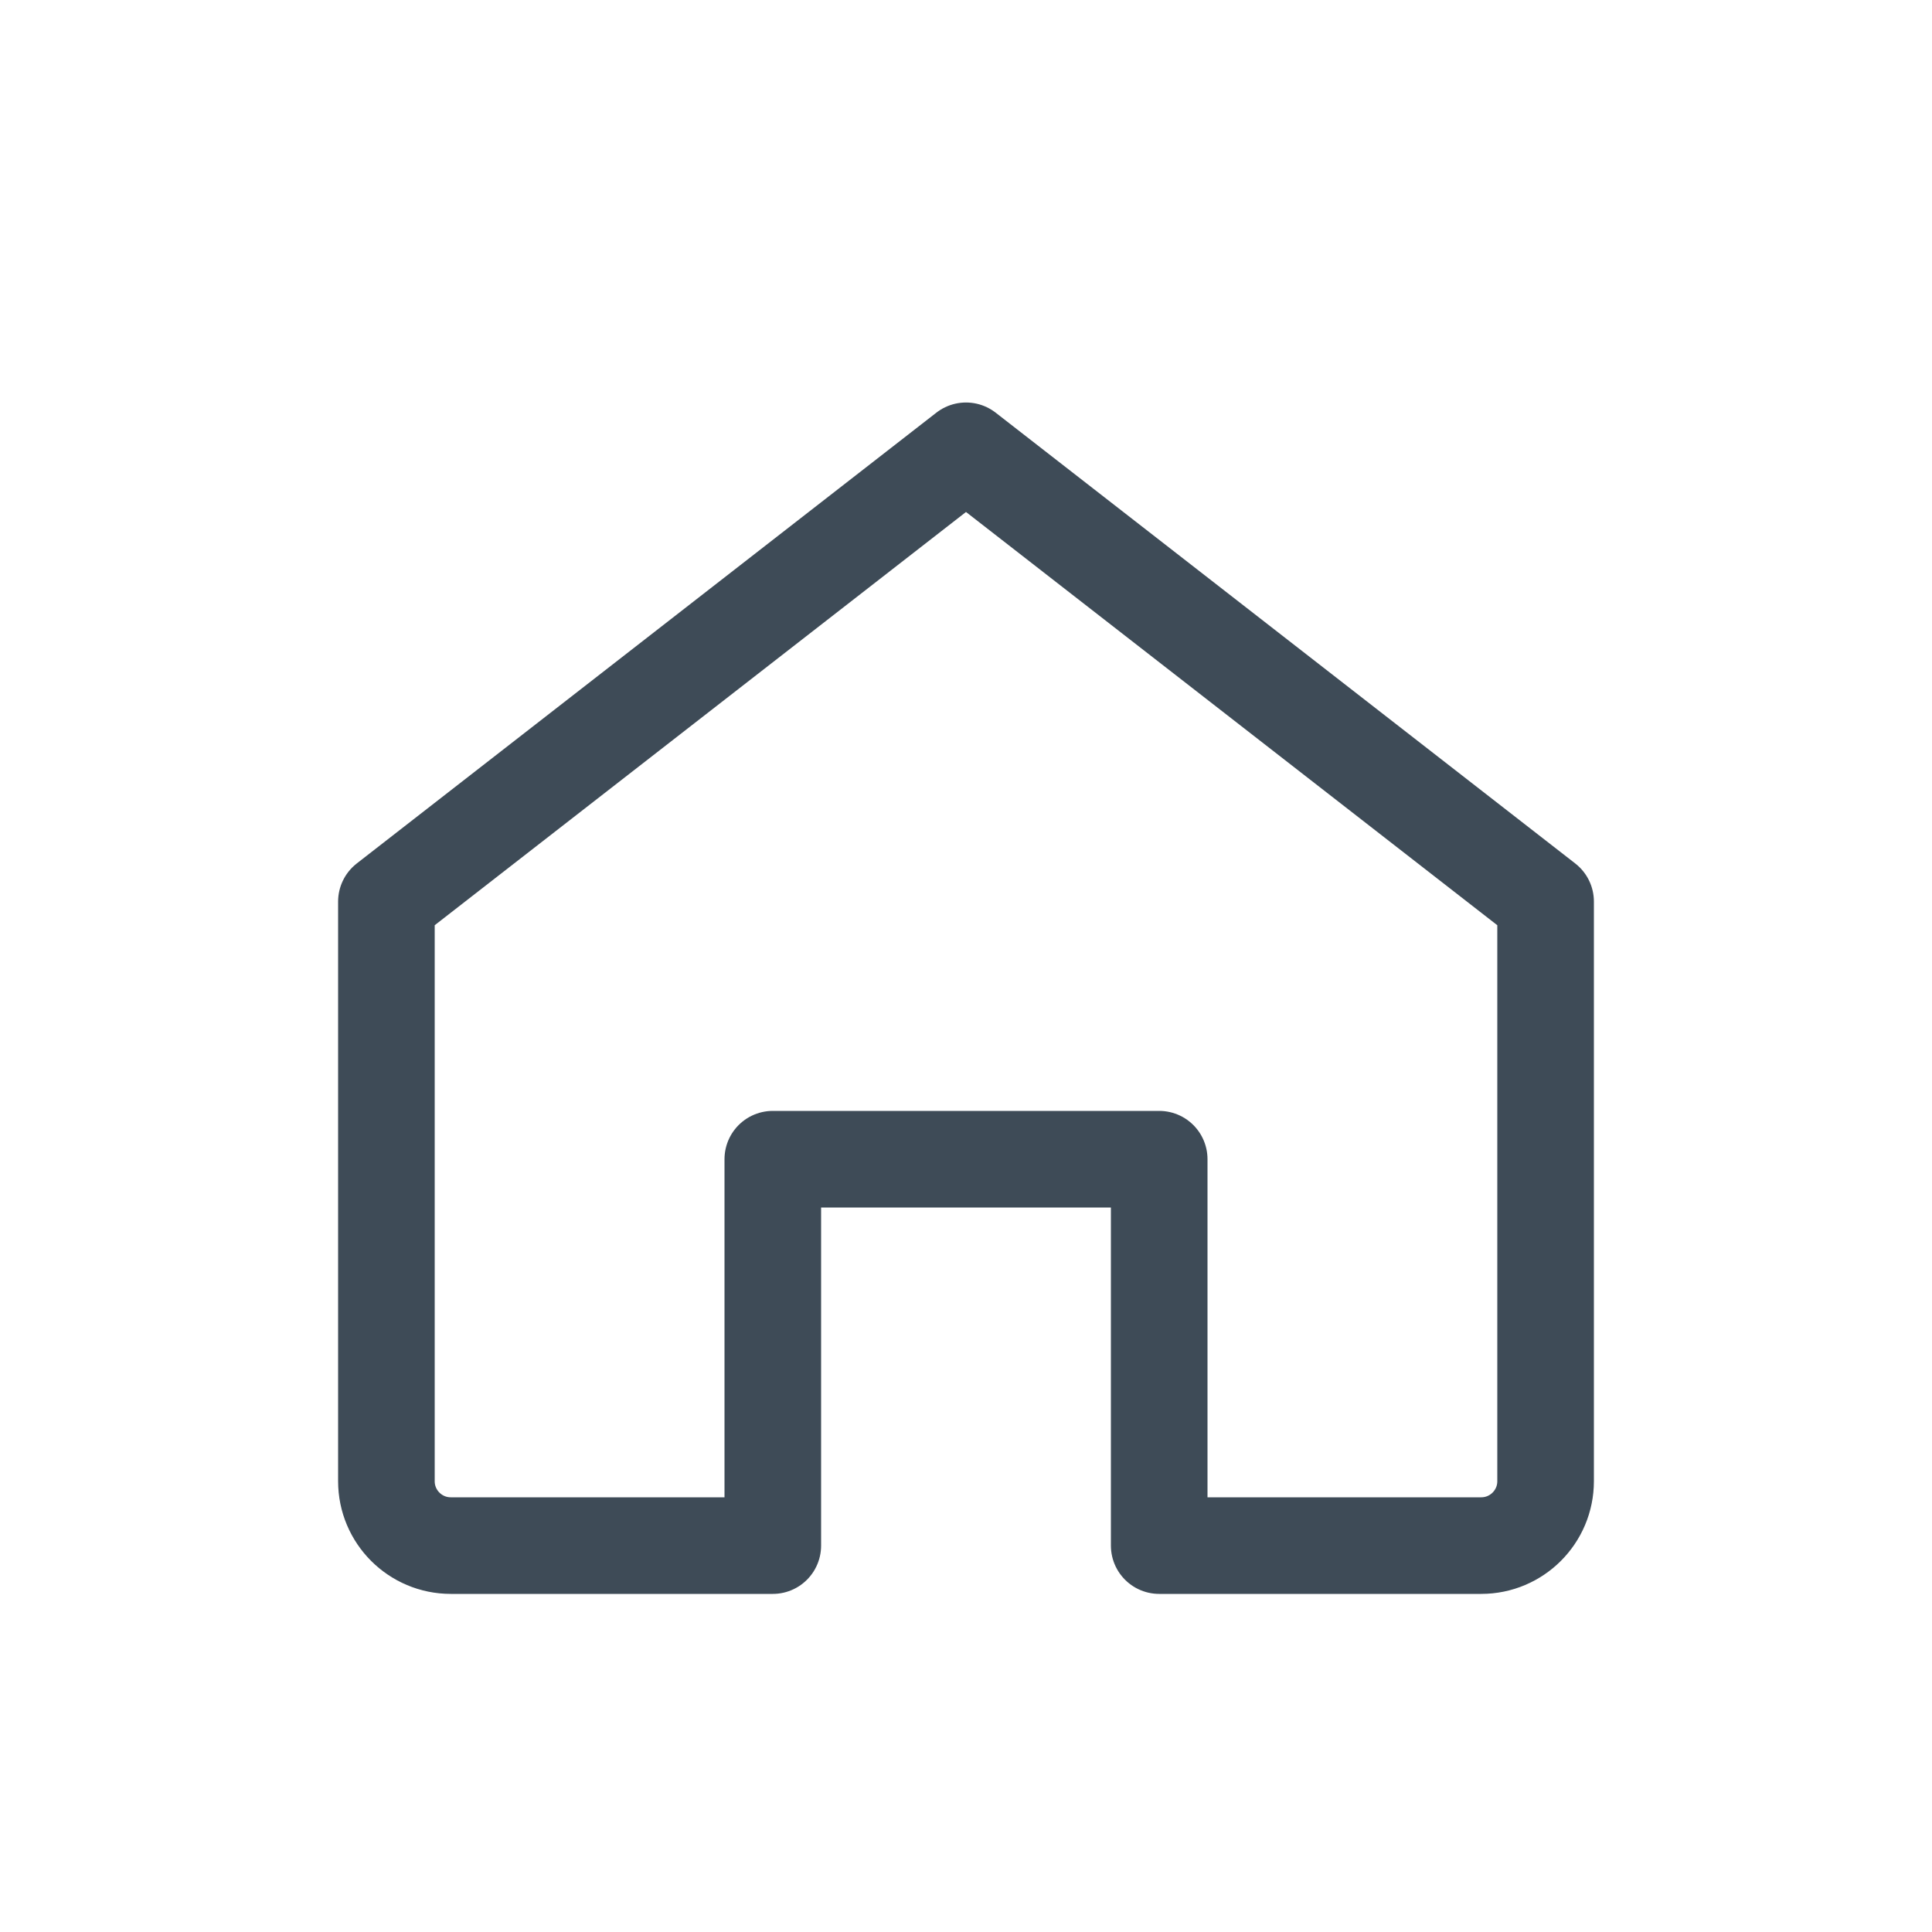
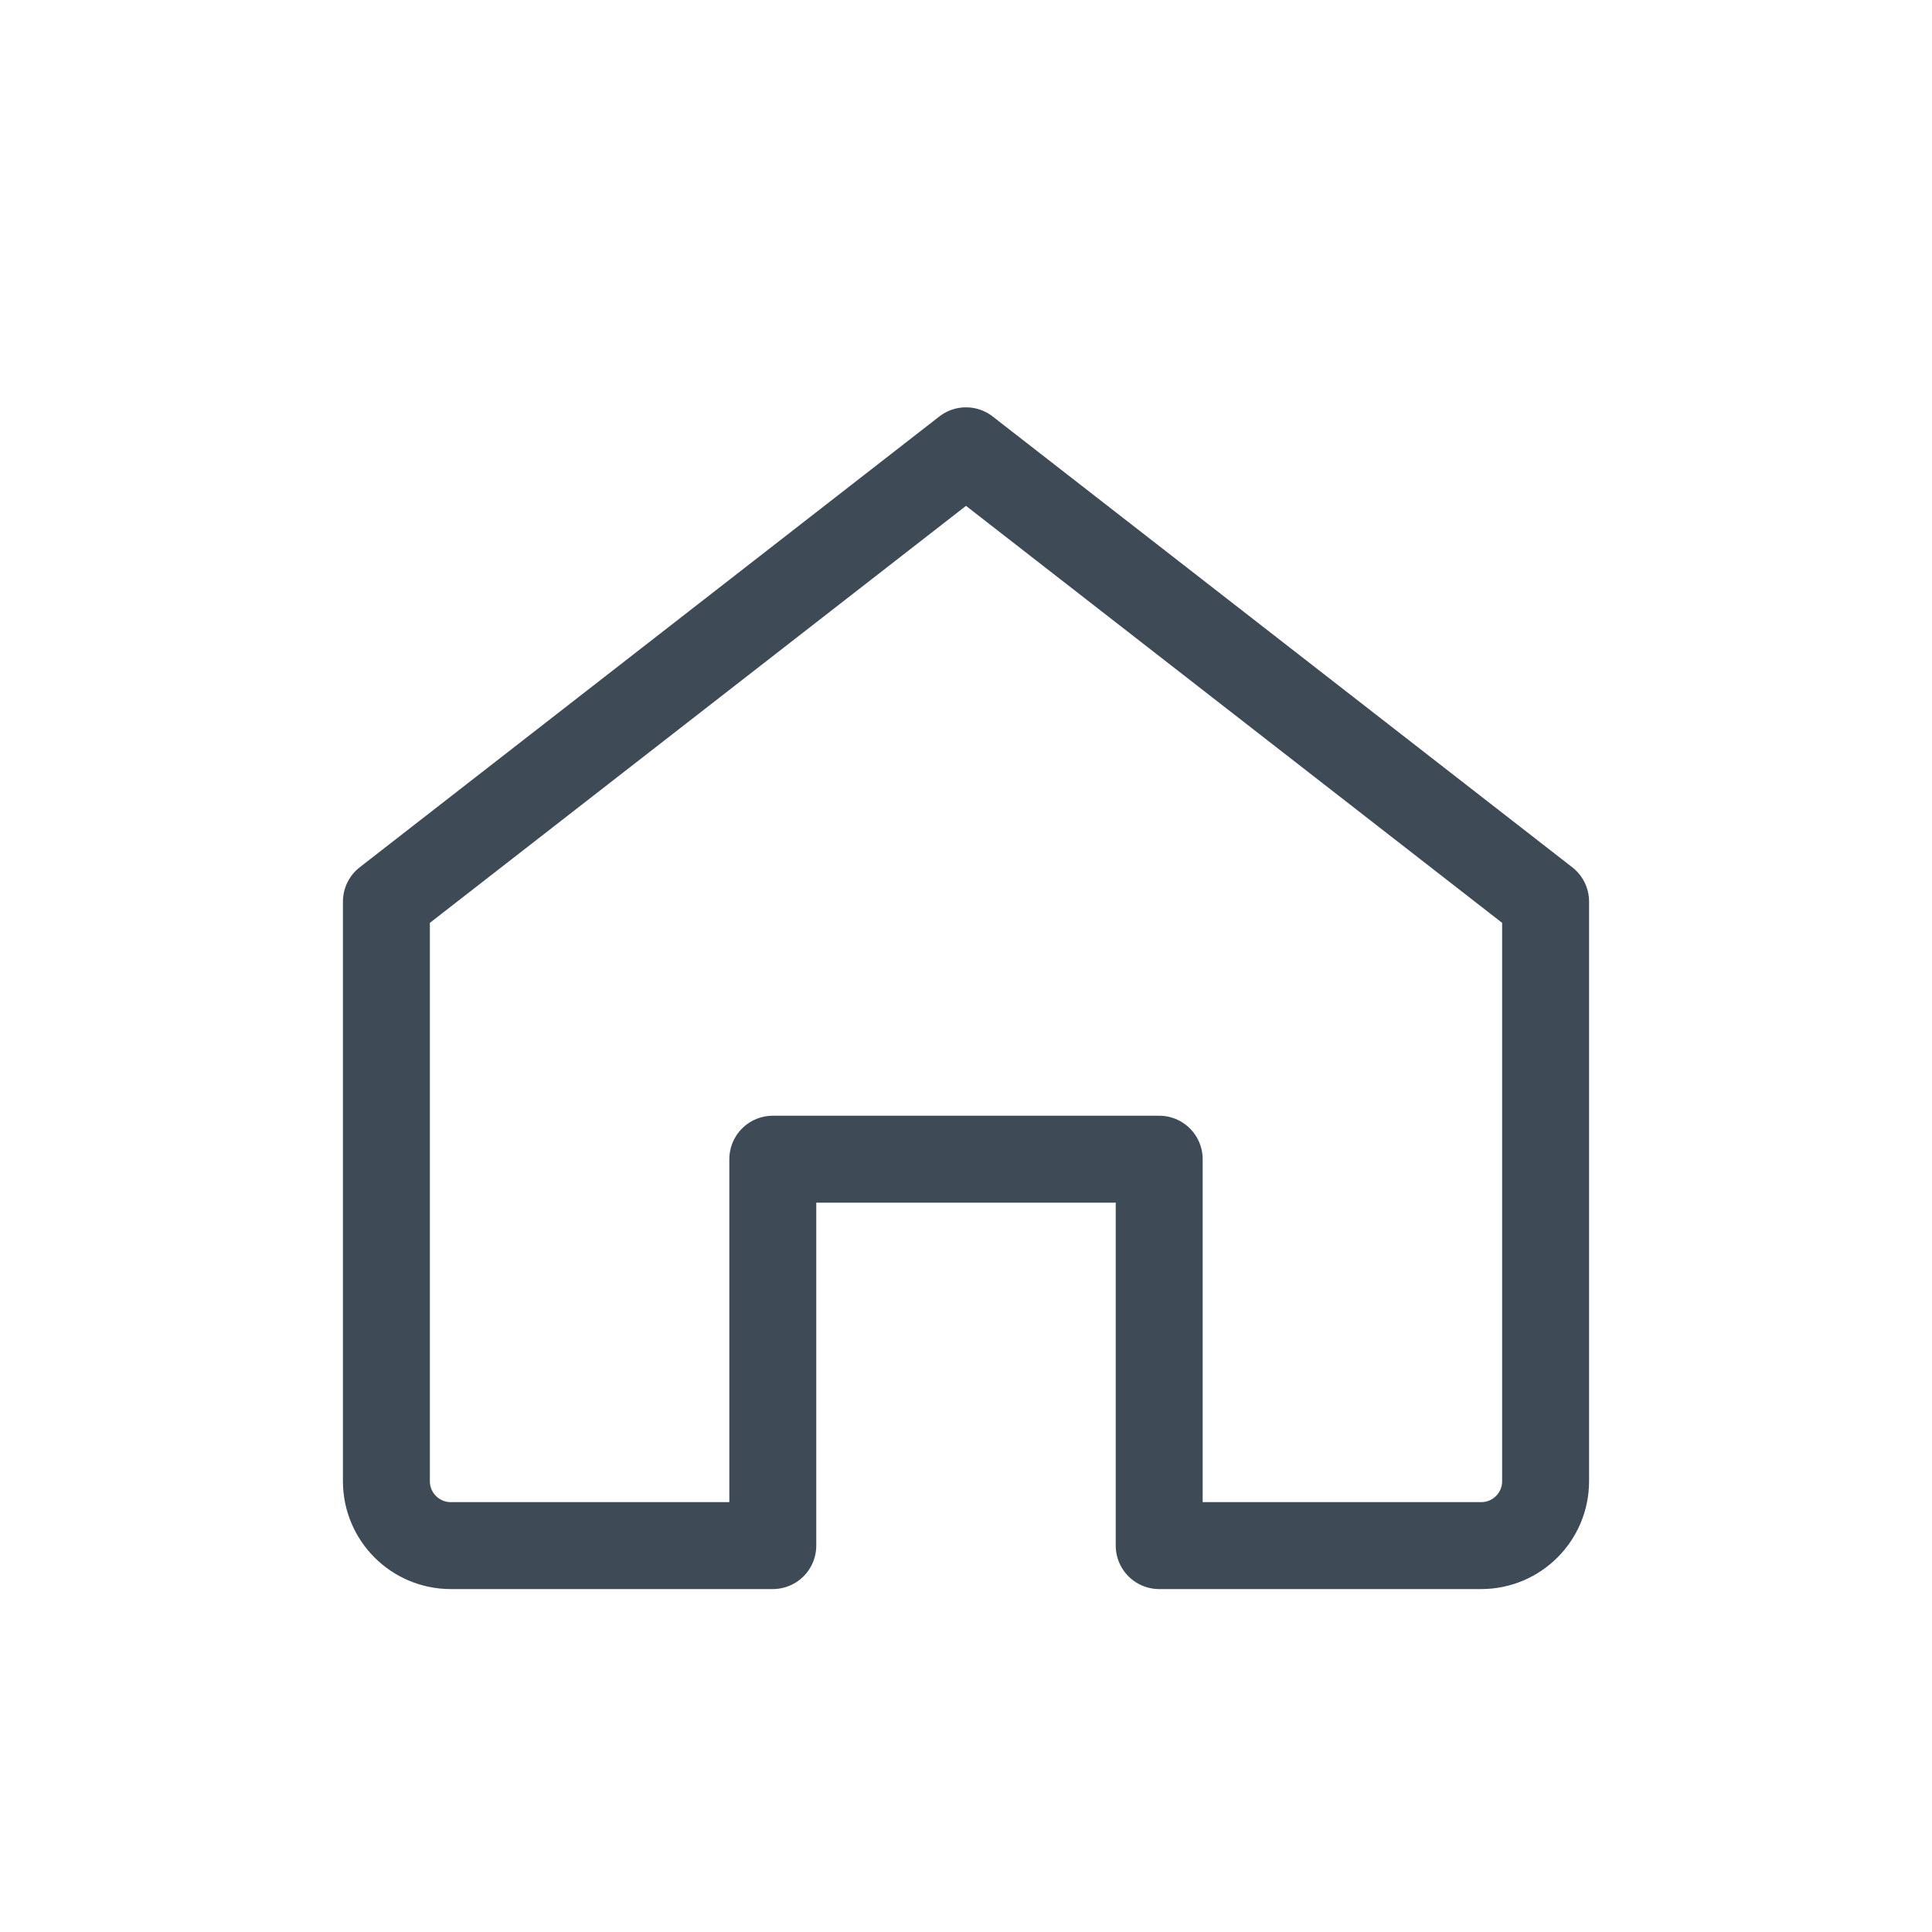
<svg xmlns="http://www.w3.org/2000/svg" viewBox="0 0 24 24" width="24" height="24">
-   <path d="M3 11l9-7 9 7v9a1 1 0 0 1-1 1h-5v-6h-6v6H4a1 1 0 0 1-1-1z" transform="translate(2.4 2.4) scale(.8)" fill="none" stroke="#3E4B57" stroke-width="1.5" stroke-linecap="round" stroke-linejoin="round" />
+   <path d="M3 11l9-7 9 7v9a1 1 0 0 1-1 1h-5v-6h-6v6H4a1 1 0 0 1-1-1z" transform="translate(2.4 2.4) scale(.8)" fill="none" stroke="#3E4B57" stroke-width="1.35" stroke-linecap="round" stroke-linejoin="round" />
</svg>
